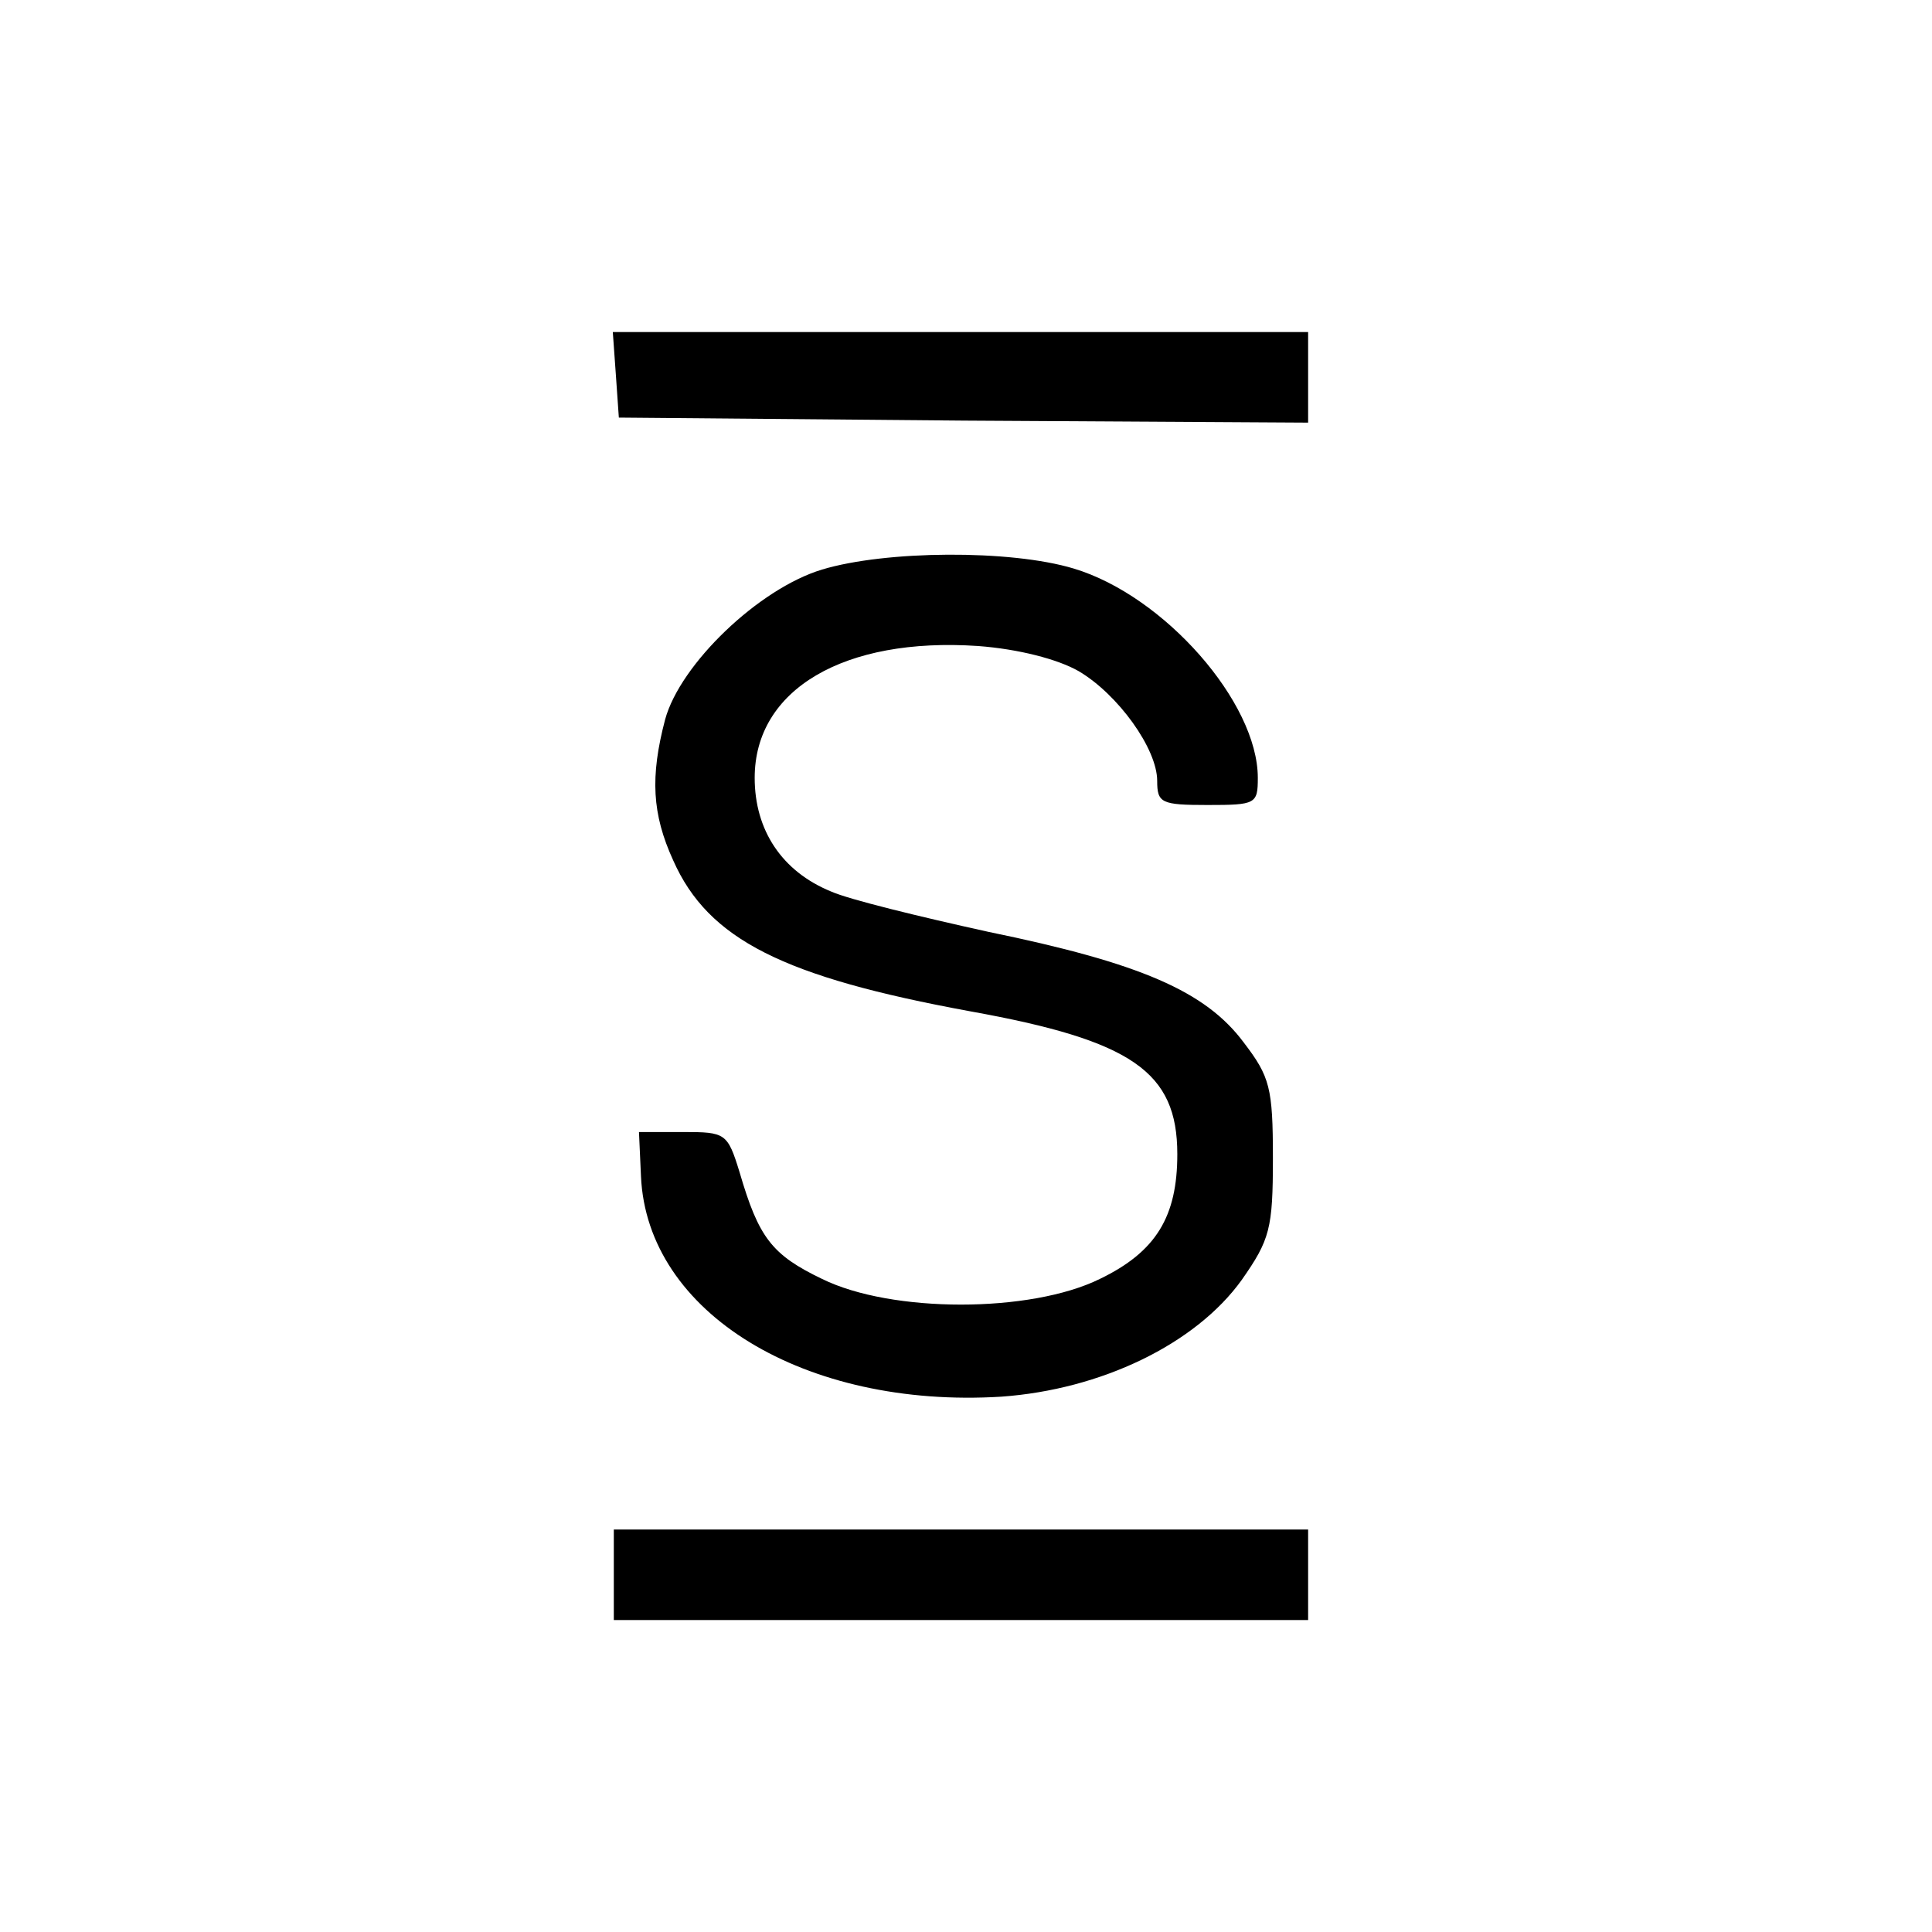
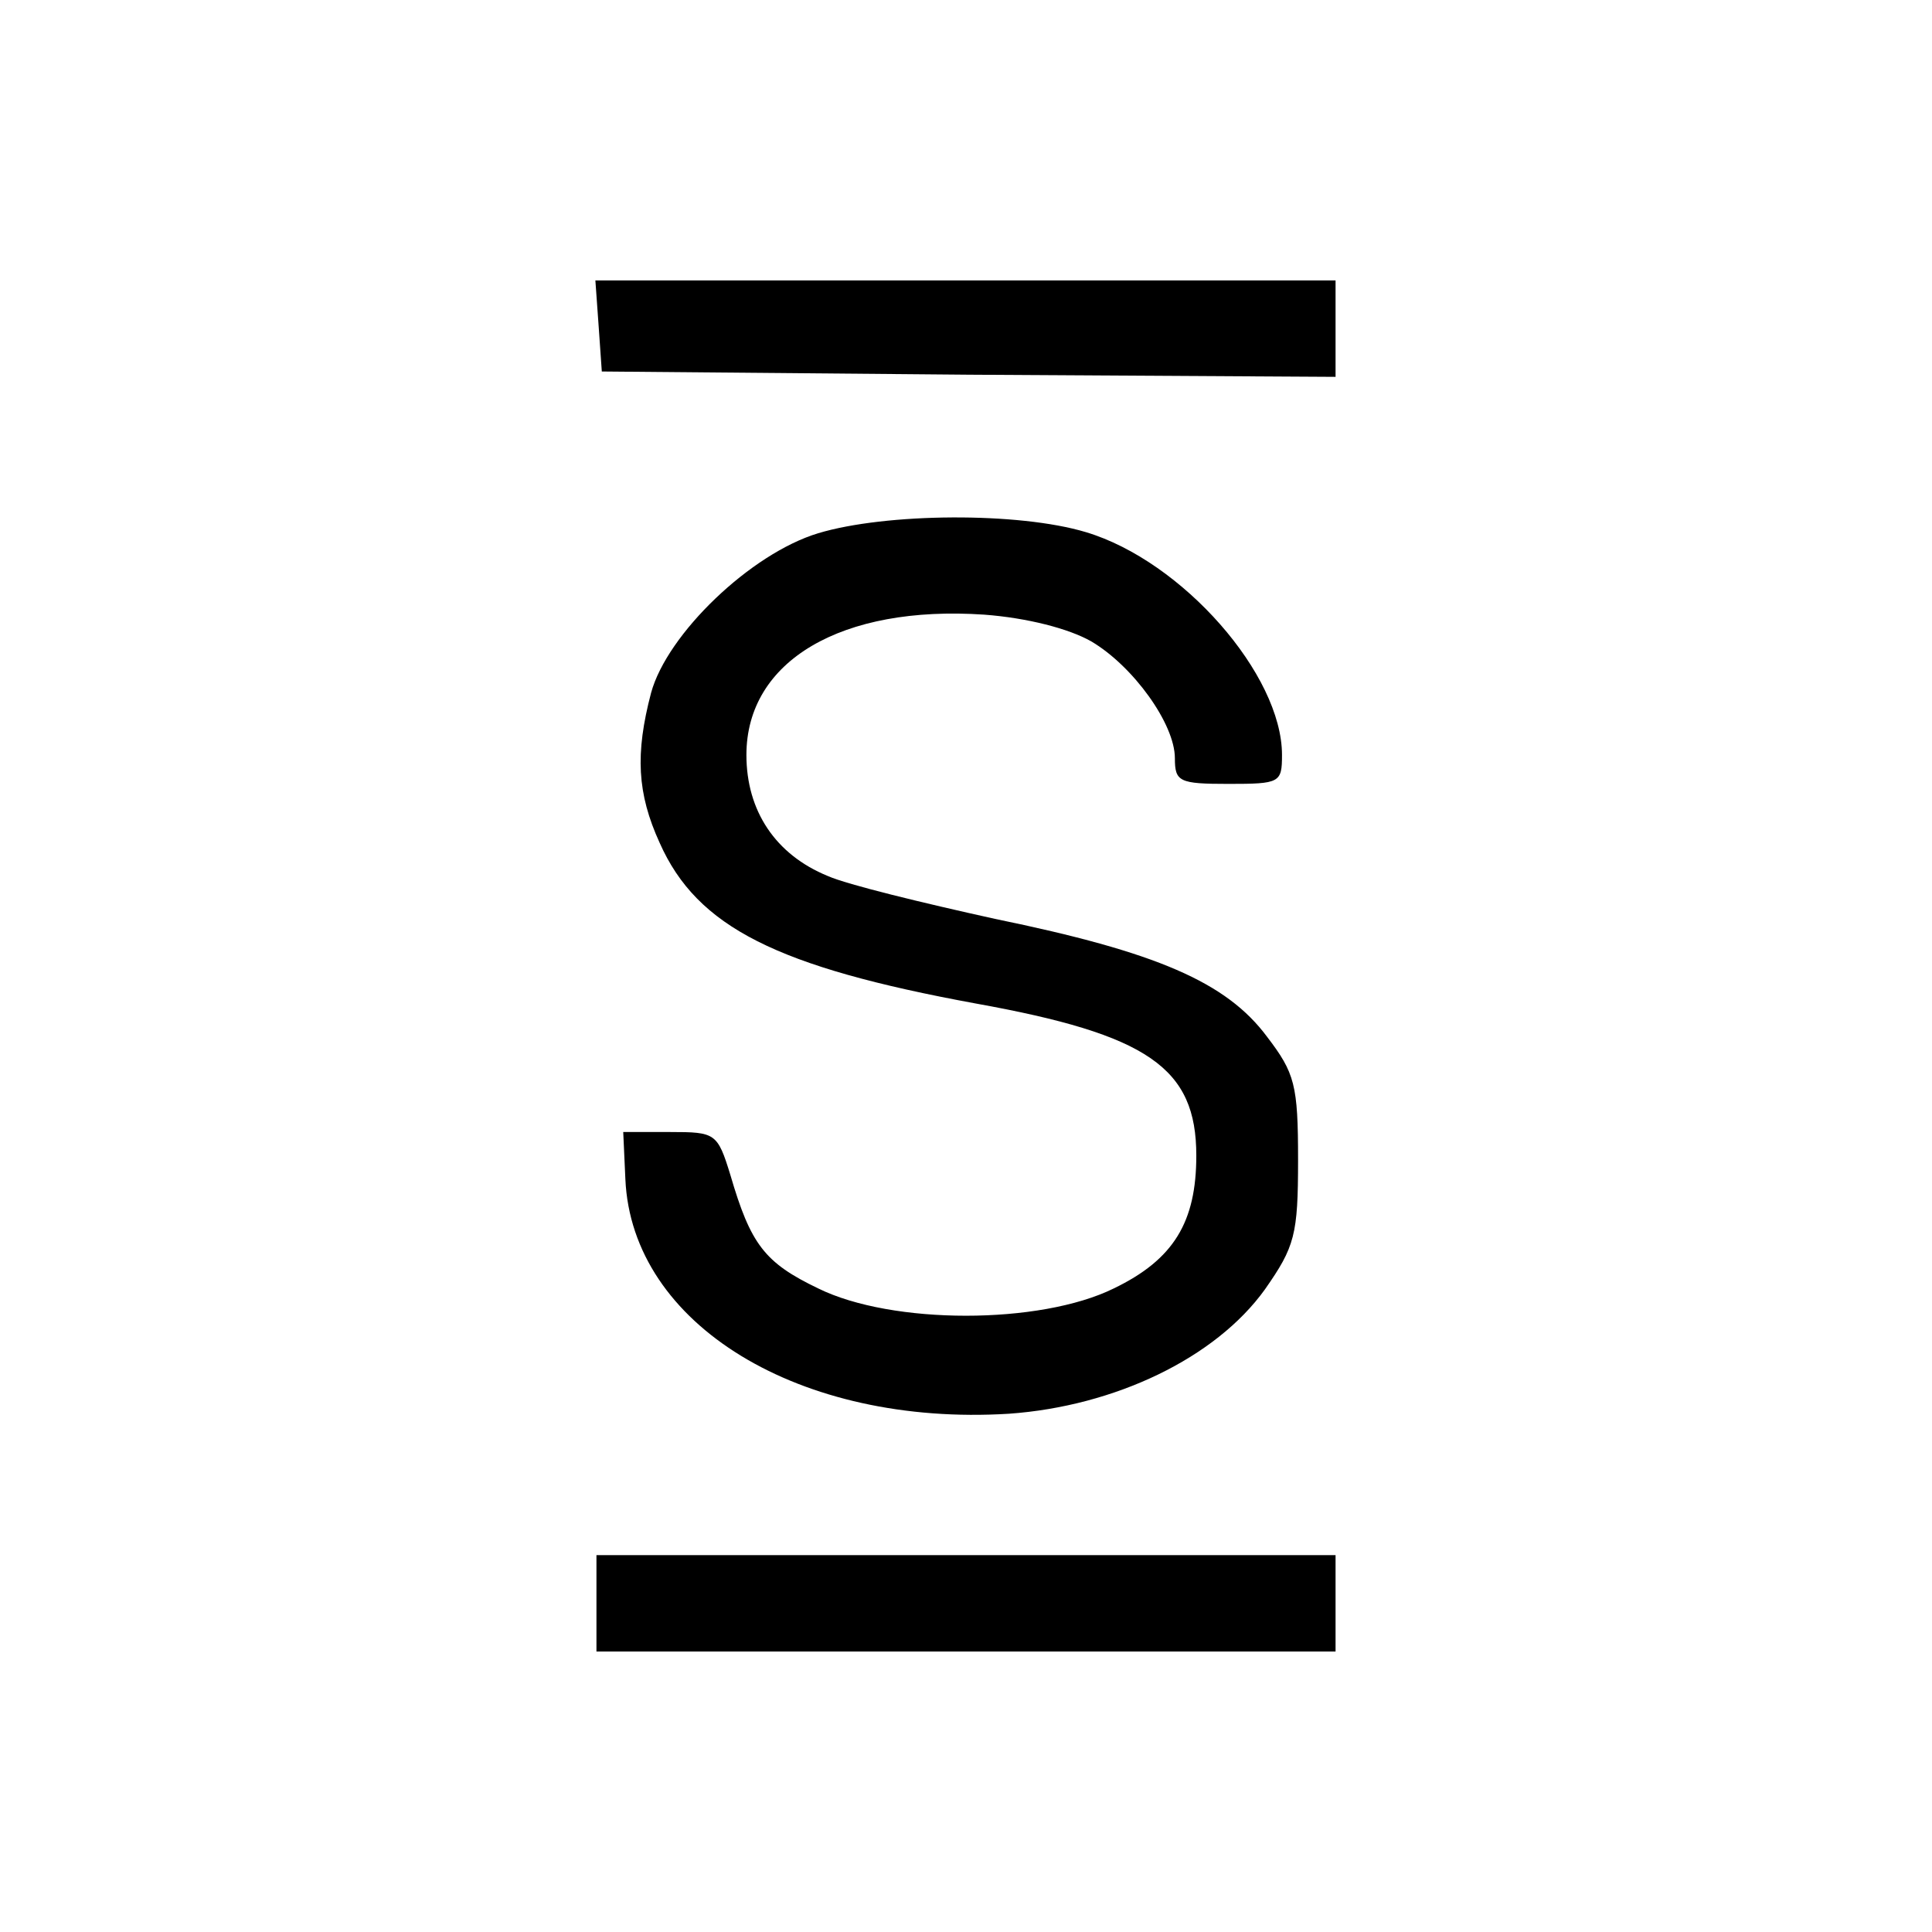
- <svg xmlns="http://www.w3.org/2000/svg" width="64" height="64" viewBox="0 0 192 192" fill="none">
-   <g transform="translate(0,192) scale(0.1,-0.1)">
-     <path d="M612 1548 l3 -43 343 -3 342 -2 0 45 0 45 -346 0 -345 0 3 -42z M817 1354 c-63 -19 -141 -94 -156 -149 -15 -57 -13 -94 8 -140 35 -79 110 -116 295 -150 161 -29 206 -60 206 -142 0 -62 -21 -97 -77 -124 -69 -34 -207 -34 -276 0 -50 24 -63 41 -82 106 -12 39 -14 40 -56 40 l-44 0 2 -44 c6 -136 163 -231 358 -219 99 7 193 52 239 116 28 40 31 51 31 121 0 70 -3 81 -29 115 -38 51 -103 79 -254 110 -68 15 -138 32 -156 40 -49 20 -76 61 -76 113 0 88 89 140 222 131 40 -3 79 -13 100 -25 39 -23 78 -77 78 -109 0 -22 4 -24 50 -24 48 0 50 1 50 27 0 75 -93 181 -183 208 -63 19 -187 18 -250 -1z M610 355 l0 -45 345 0 345 0 0 45 0 45 -345 0 -345 0 0 -45z" fill="#000000" />
+ <svg xmlns="http://www.w3.org/2000/svg" width="62" height="62" viewBox="0 0 62 62" fill="none">
+   <g transform="translate(-1.828,-2.344) scale(0.34375)">
+     <g transform="translate(0,192) scale(0.1,-0.1)">
+       <path d="M612 1548 l3 -43 343 -3 342 -2 0 45 0 45 -346 0 -345 0 3 -42z M817 1354 c-63 -19 -141 -94 -156 -149 -15 -57 -13 -94 8 -140 35 -79 110 -116 295 -150 161 -29 206 -60 206 -142 0 -62 -21 -97 -77 -124 -69 -34 -207 -34 -276 0 -50 24 -63 41 -82 106 -12 39 -14 40 -56 40 l-44 0 2 -44 c6 -136 163 -231 358 -219 99 7 193 52 239 116 28 40 31 51 31 121 0 70 -3 81 -29 115 -38 51 -103 79 -254 110 -68 15 -138 32 -156 40 -49 20 -76 61 -76 113 0 88 89 140 222 131 40 -3 79 -13 100 -25 39 -23 78 -77 78 -109 0 -22 4 -24 50 -24 48 0 50 1 50 27 0 75 -93 181 -183 208 -63 19 -187 18 -250 -1z M610 355 l0 -45 345 0 345 0 0 45 0 45 -345 0 -345 0 0 -45z" fill="#000000" />
+     </g>
  </g>
</svg>
